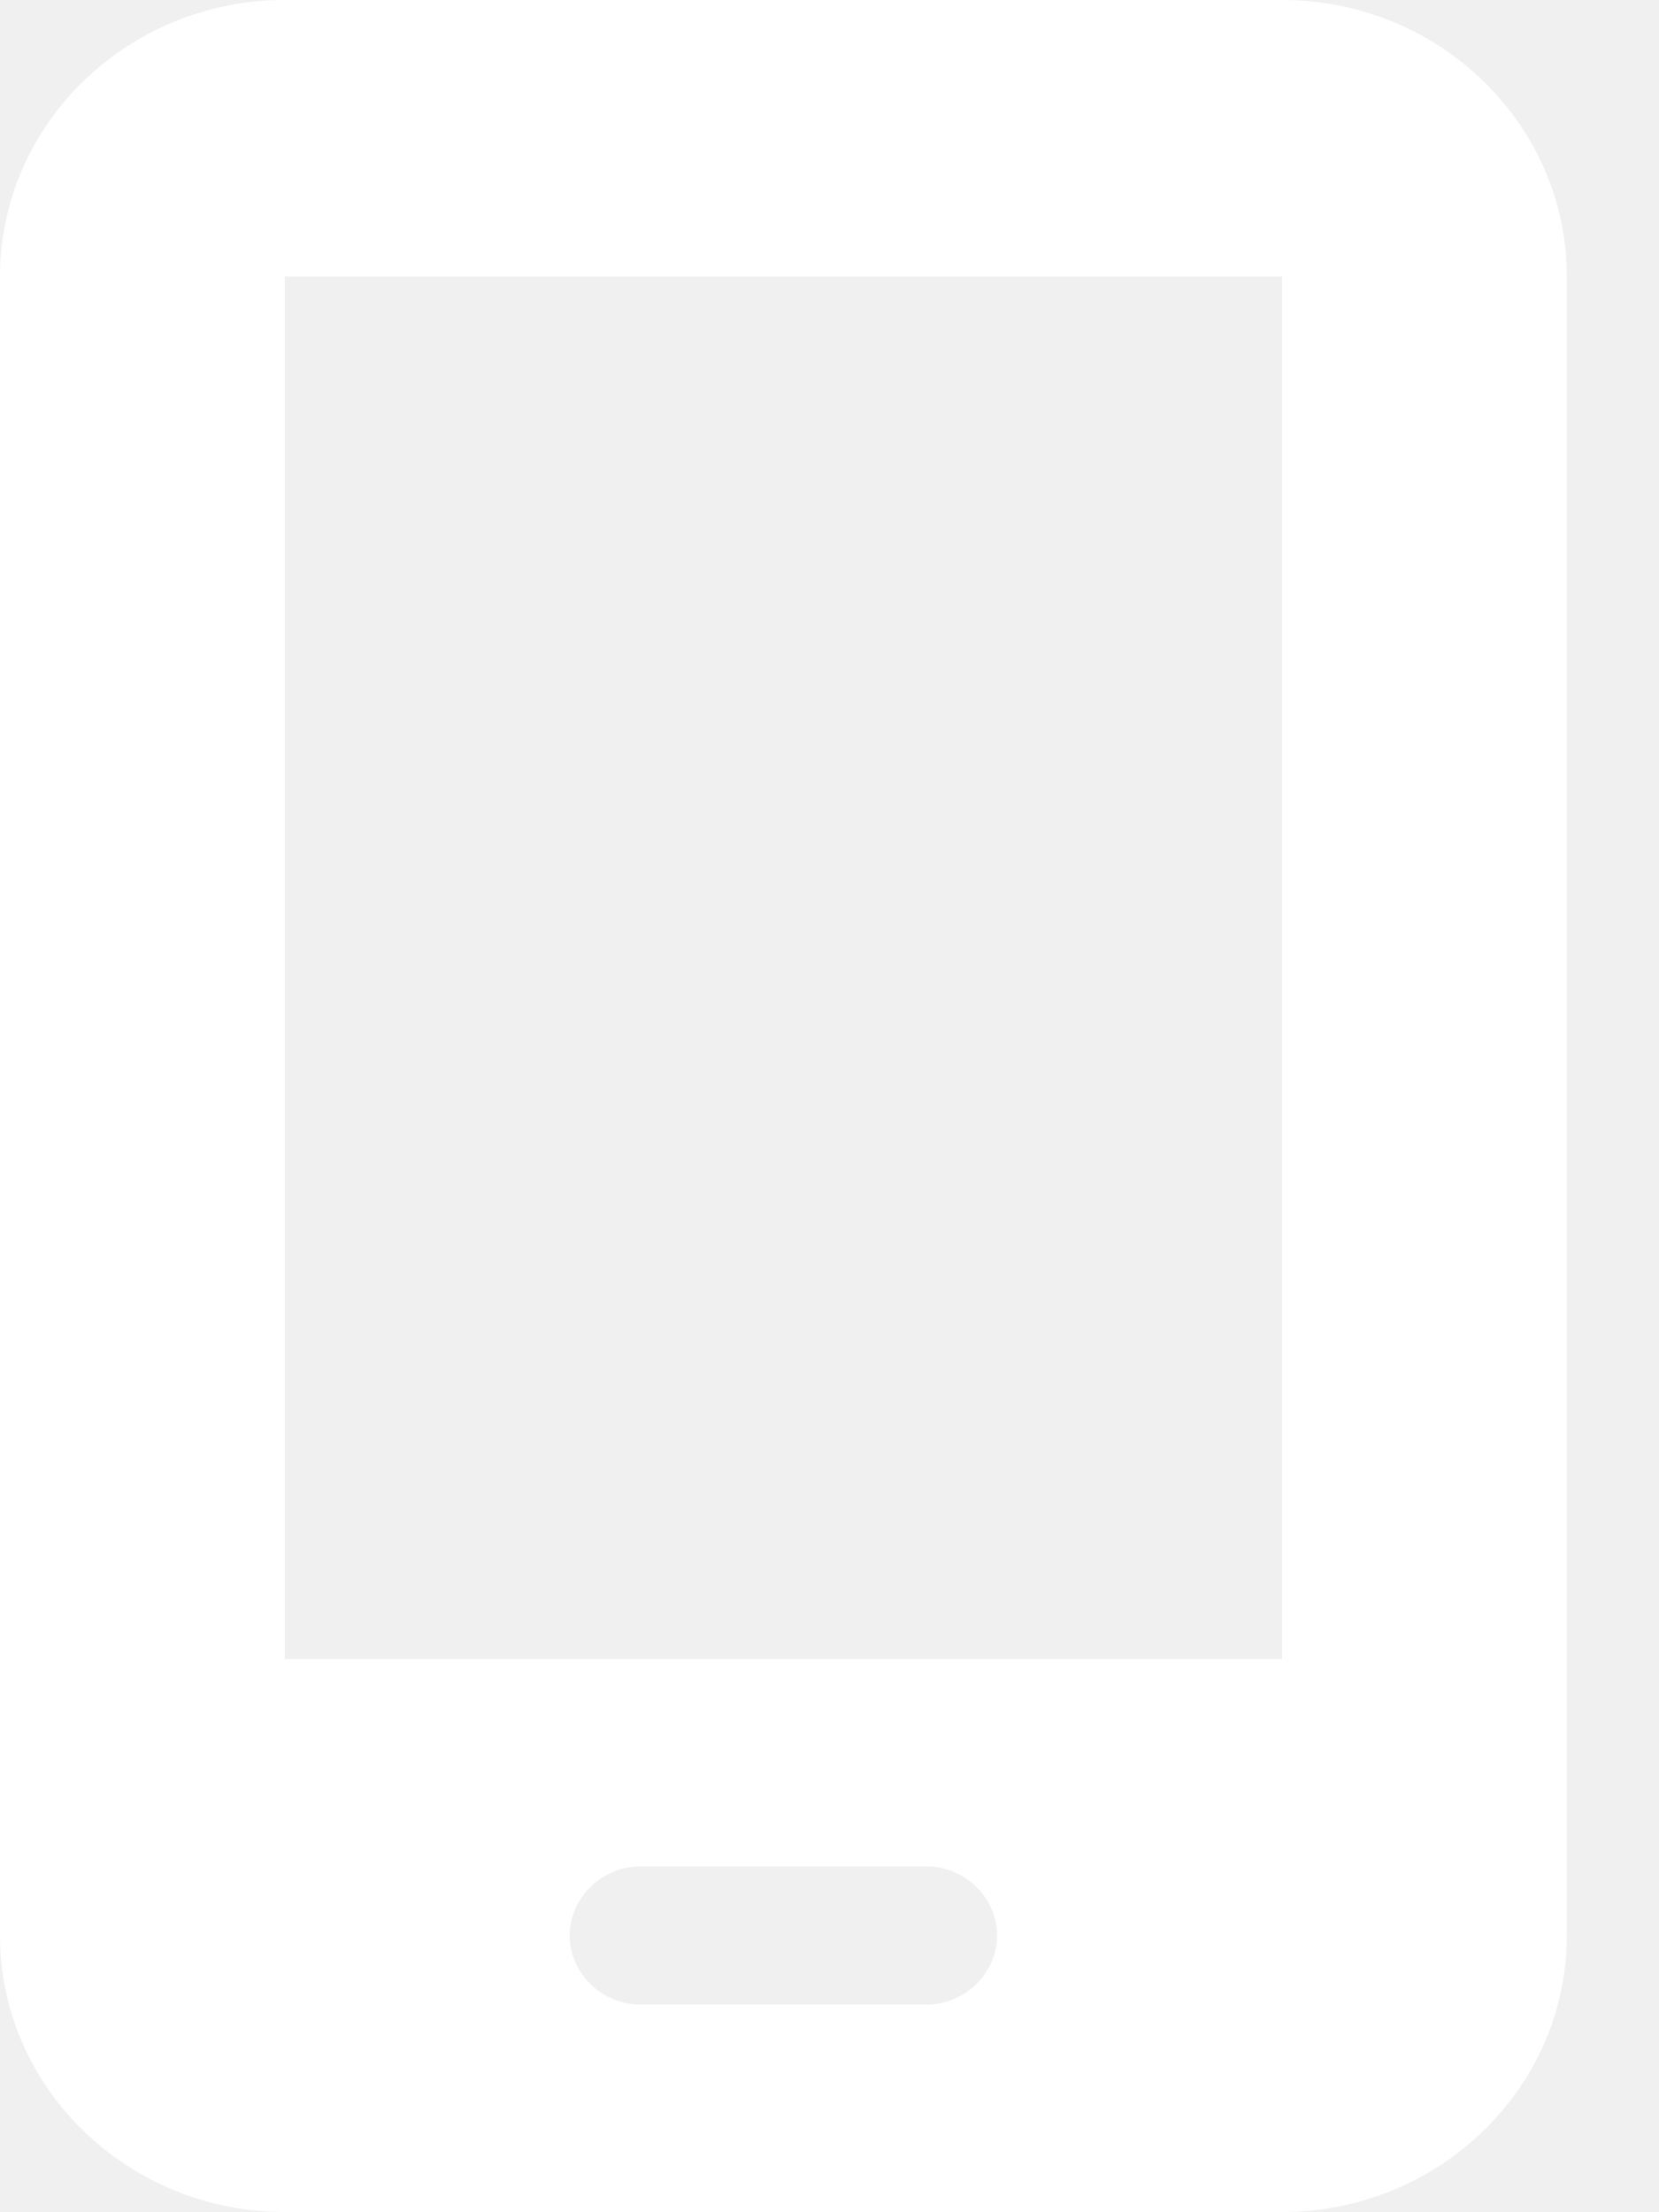
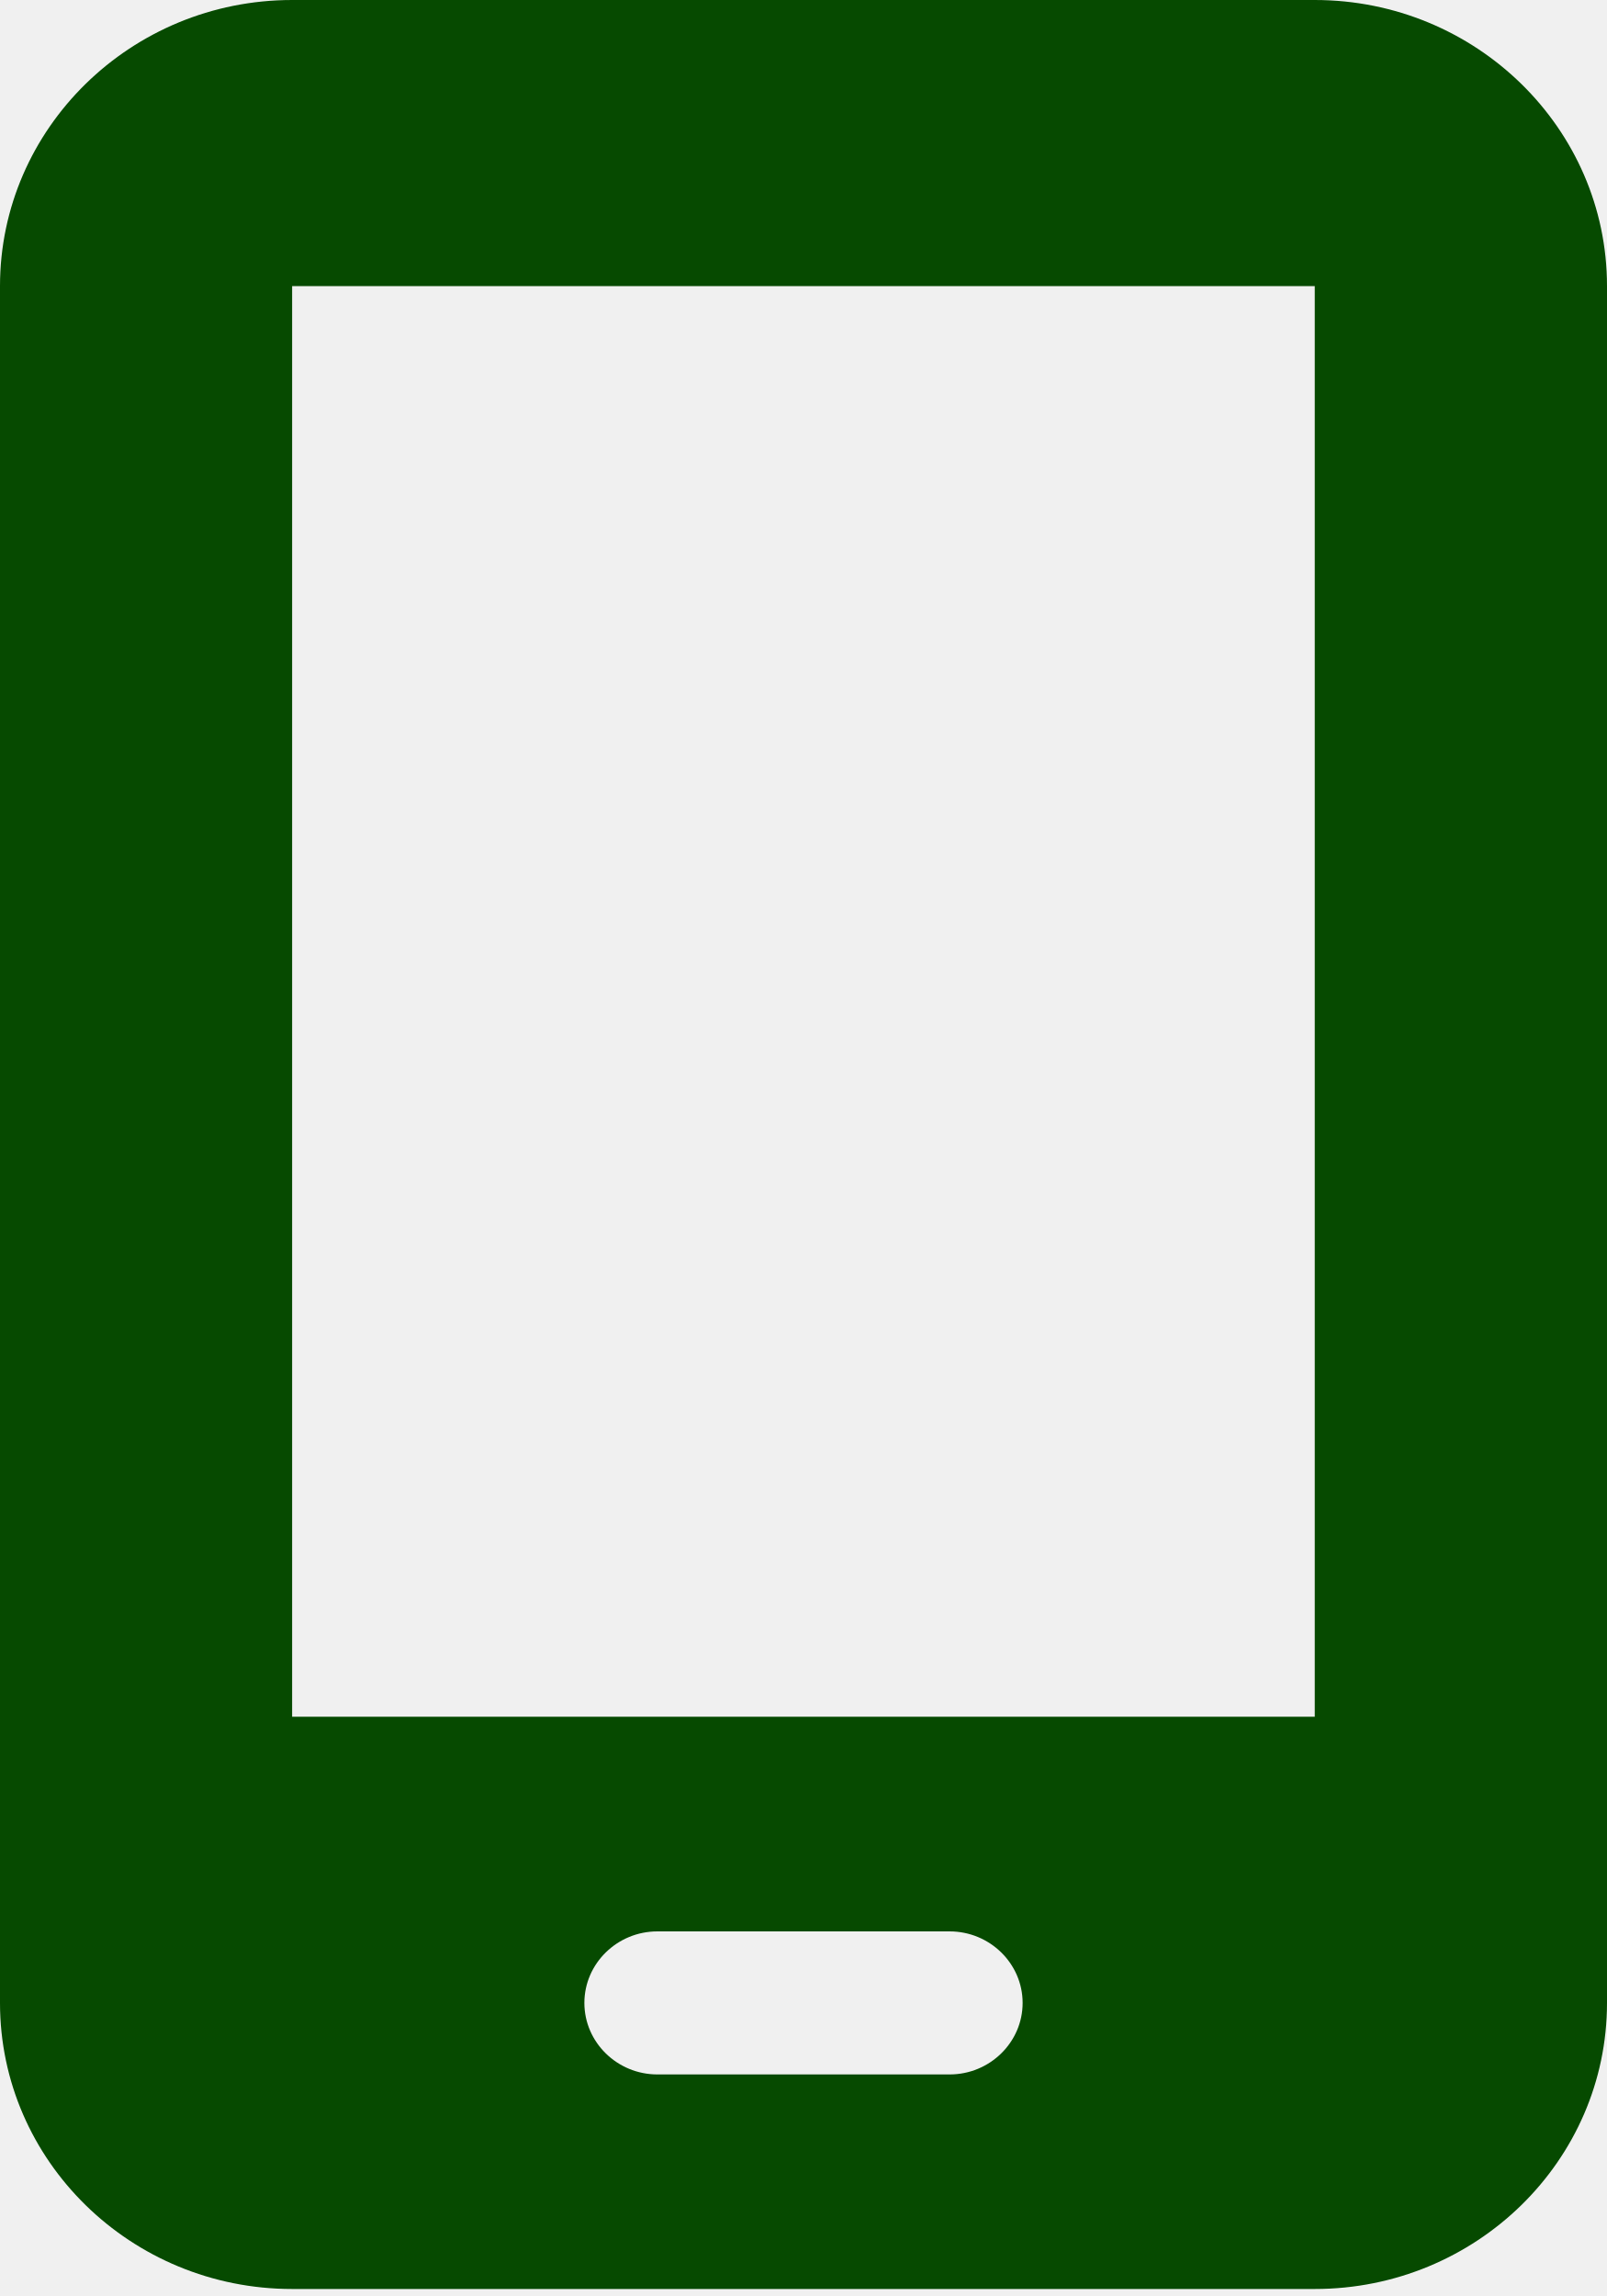
- <svg xmlns="http://www.w3.org/2000/svg" width="12" height="16" viewBox="0 0 12 16" fill="none">
-   <path d="M0 2C0 0.897 0.924 0 2.061 0H9.273C10.409 0 11.333 0.897 11.333 2V14C11.333 15.103 10.409 16 9.273 16H2.061C0.924 16 0 15.103 0 14V2ZM4.121 14C4.121 14.275 4.353 14.5 4.636 14.5H6.697C6.98 14.5 7.212 14.275 7.212 14C7.212 13.725 6.98 13.5 6.697 13.5H4.636C4.353 13.5 4.121 13.725 4.121 14ZM9.273 2H2.061V12H9.273V2Z" fill="white" />
+ <svg xmlns="http://www.w3.org/2000/svg" width="14" height="20" viewBox="0 0 14 20" fill="none">
+   <path d="M0 2.492C0 1.118 1.141 0 2.545 0H11.454C12.858 0 14 1.118 14 2.492V17.447C14 18.822 12.858 19.939 11.454 19.939H2.545C1.141 19.939 0 18.822 0 17.447V2.492ZM5.091 17.447C5.091 17.79 5.377 18.07 5.727 18.07H8.273C8.623 18.07 8.909 17.79 8.909 17.447C8.909 17.104 8.623 16.824 8.273 16.824H5.727C5.377 16.824 5.091 17.104 5.091 17.447ZM11.454 2.492H2.545V14.954H11.454V2.492Z" fill="#064A00" />
</svg>
